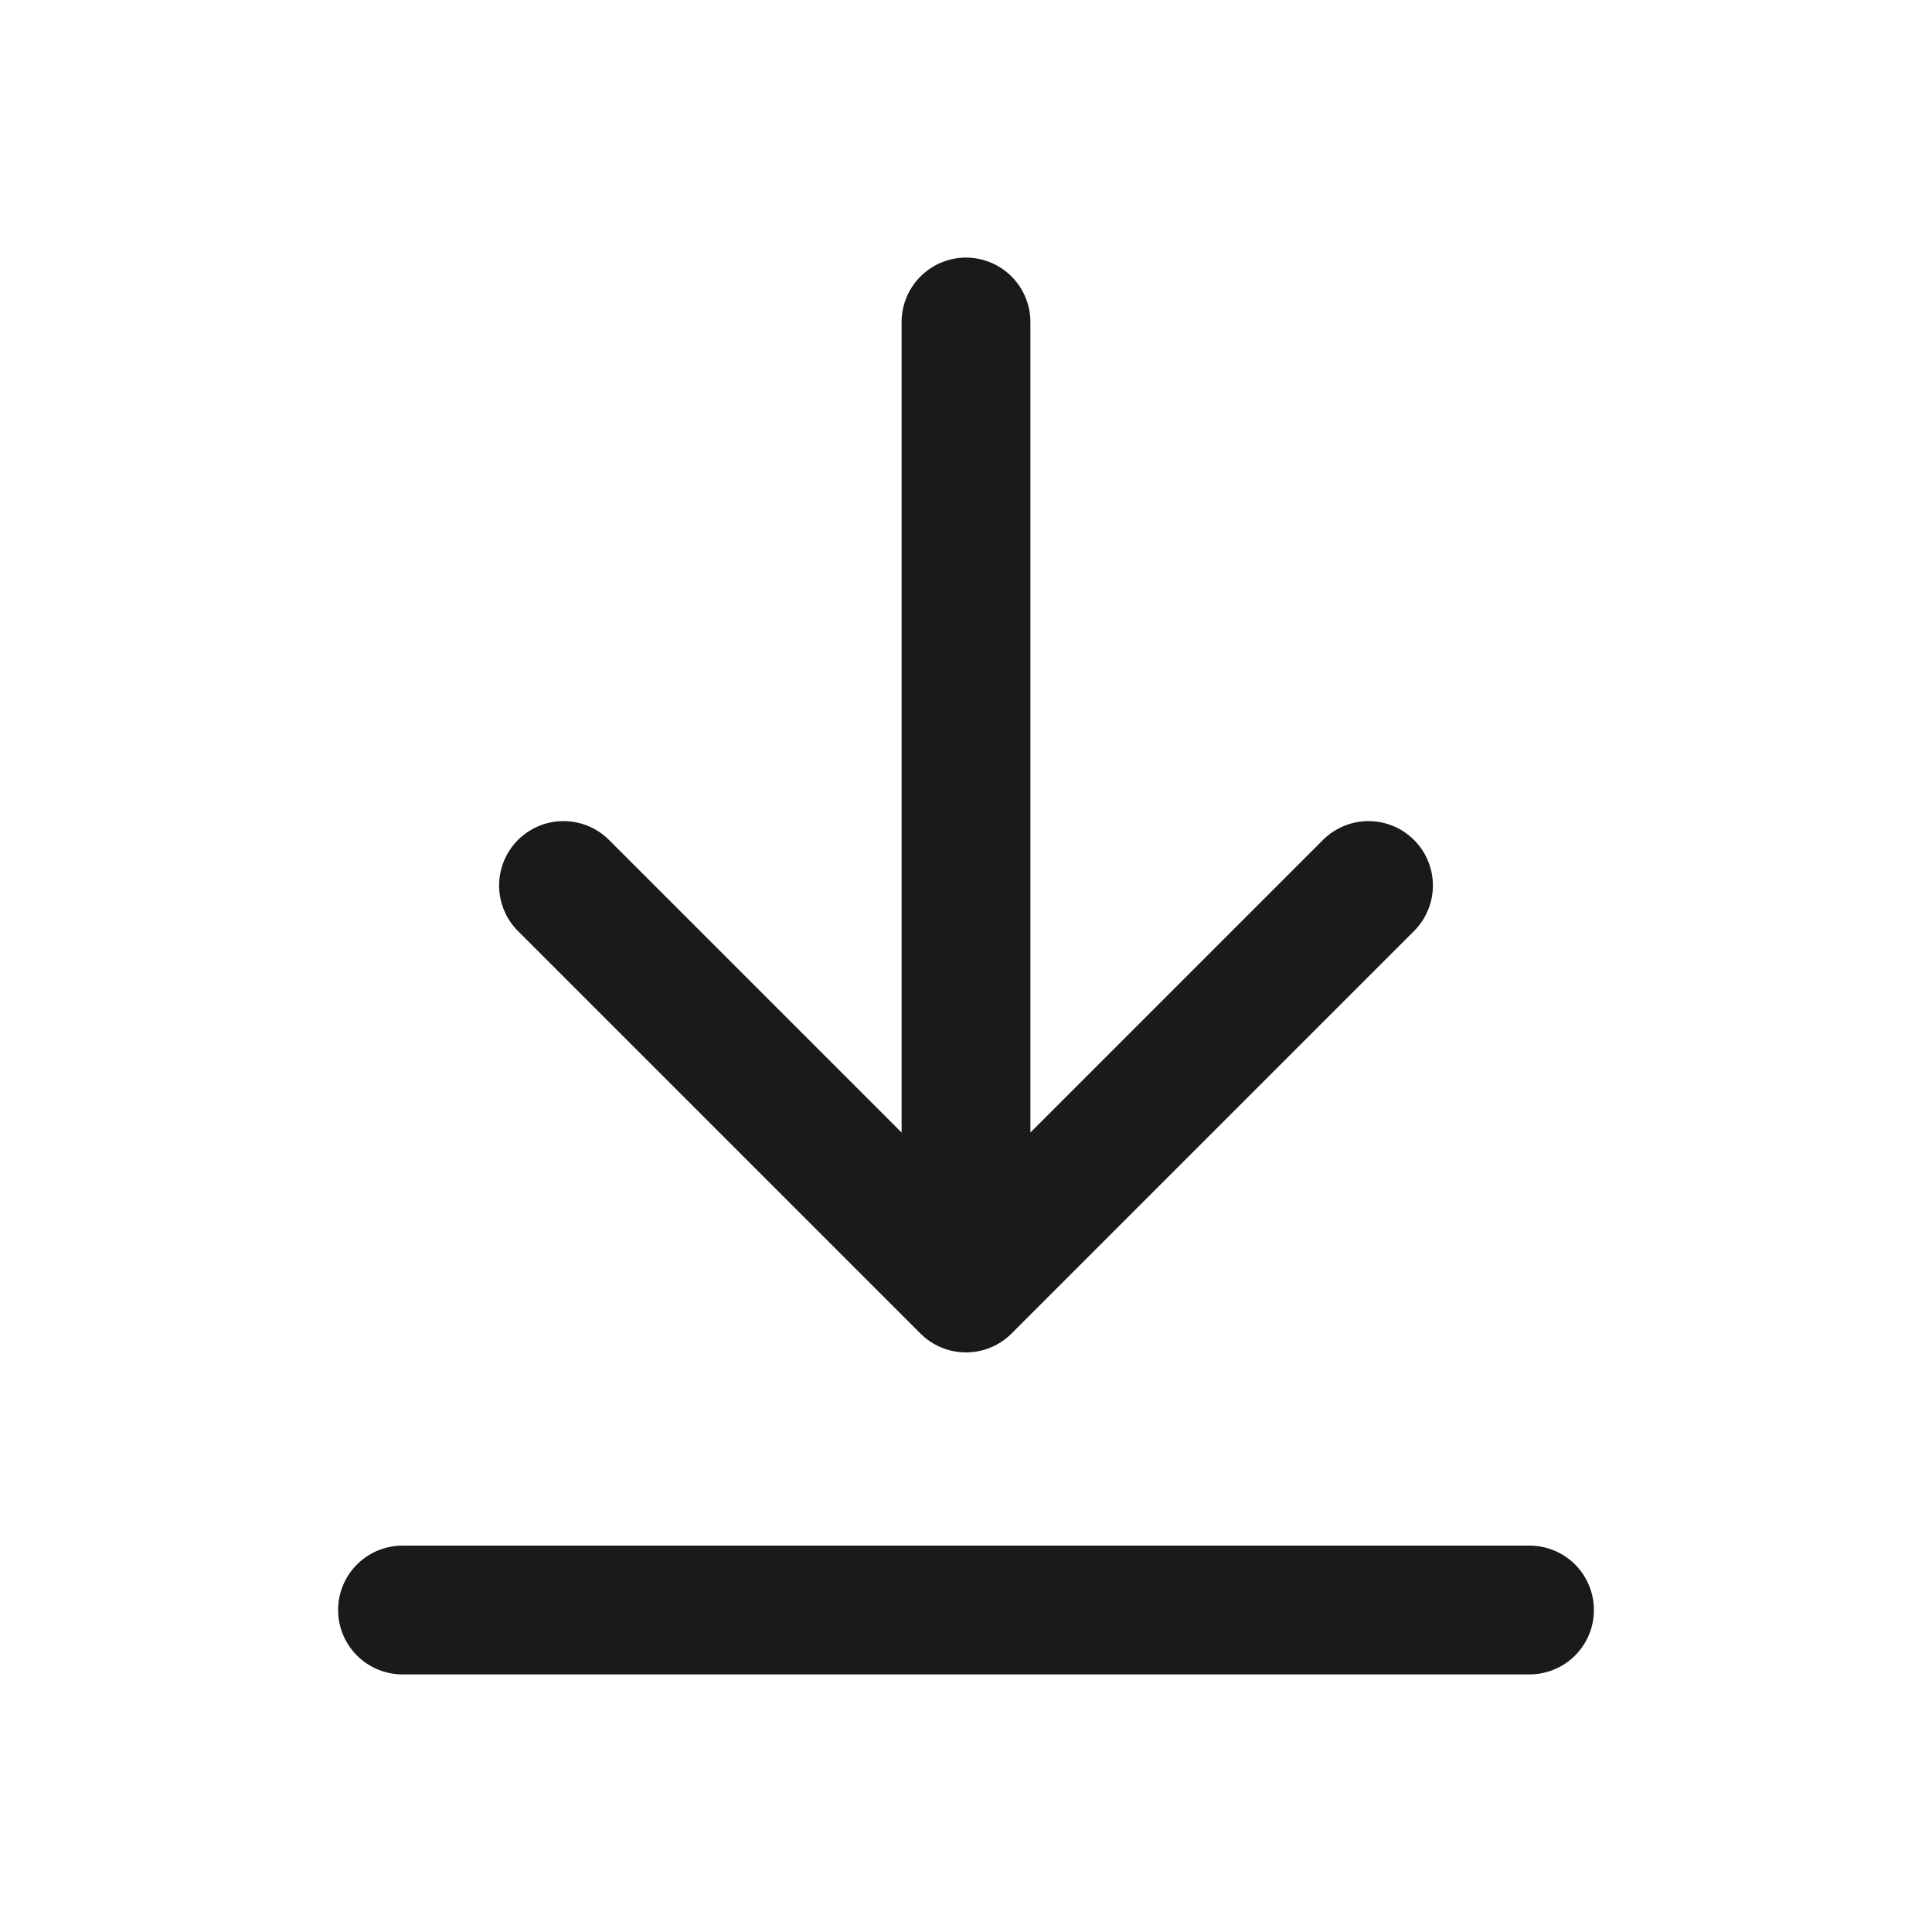
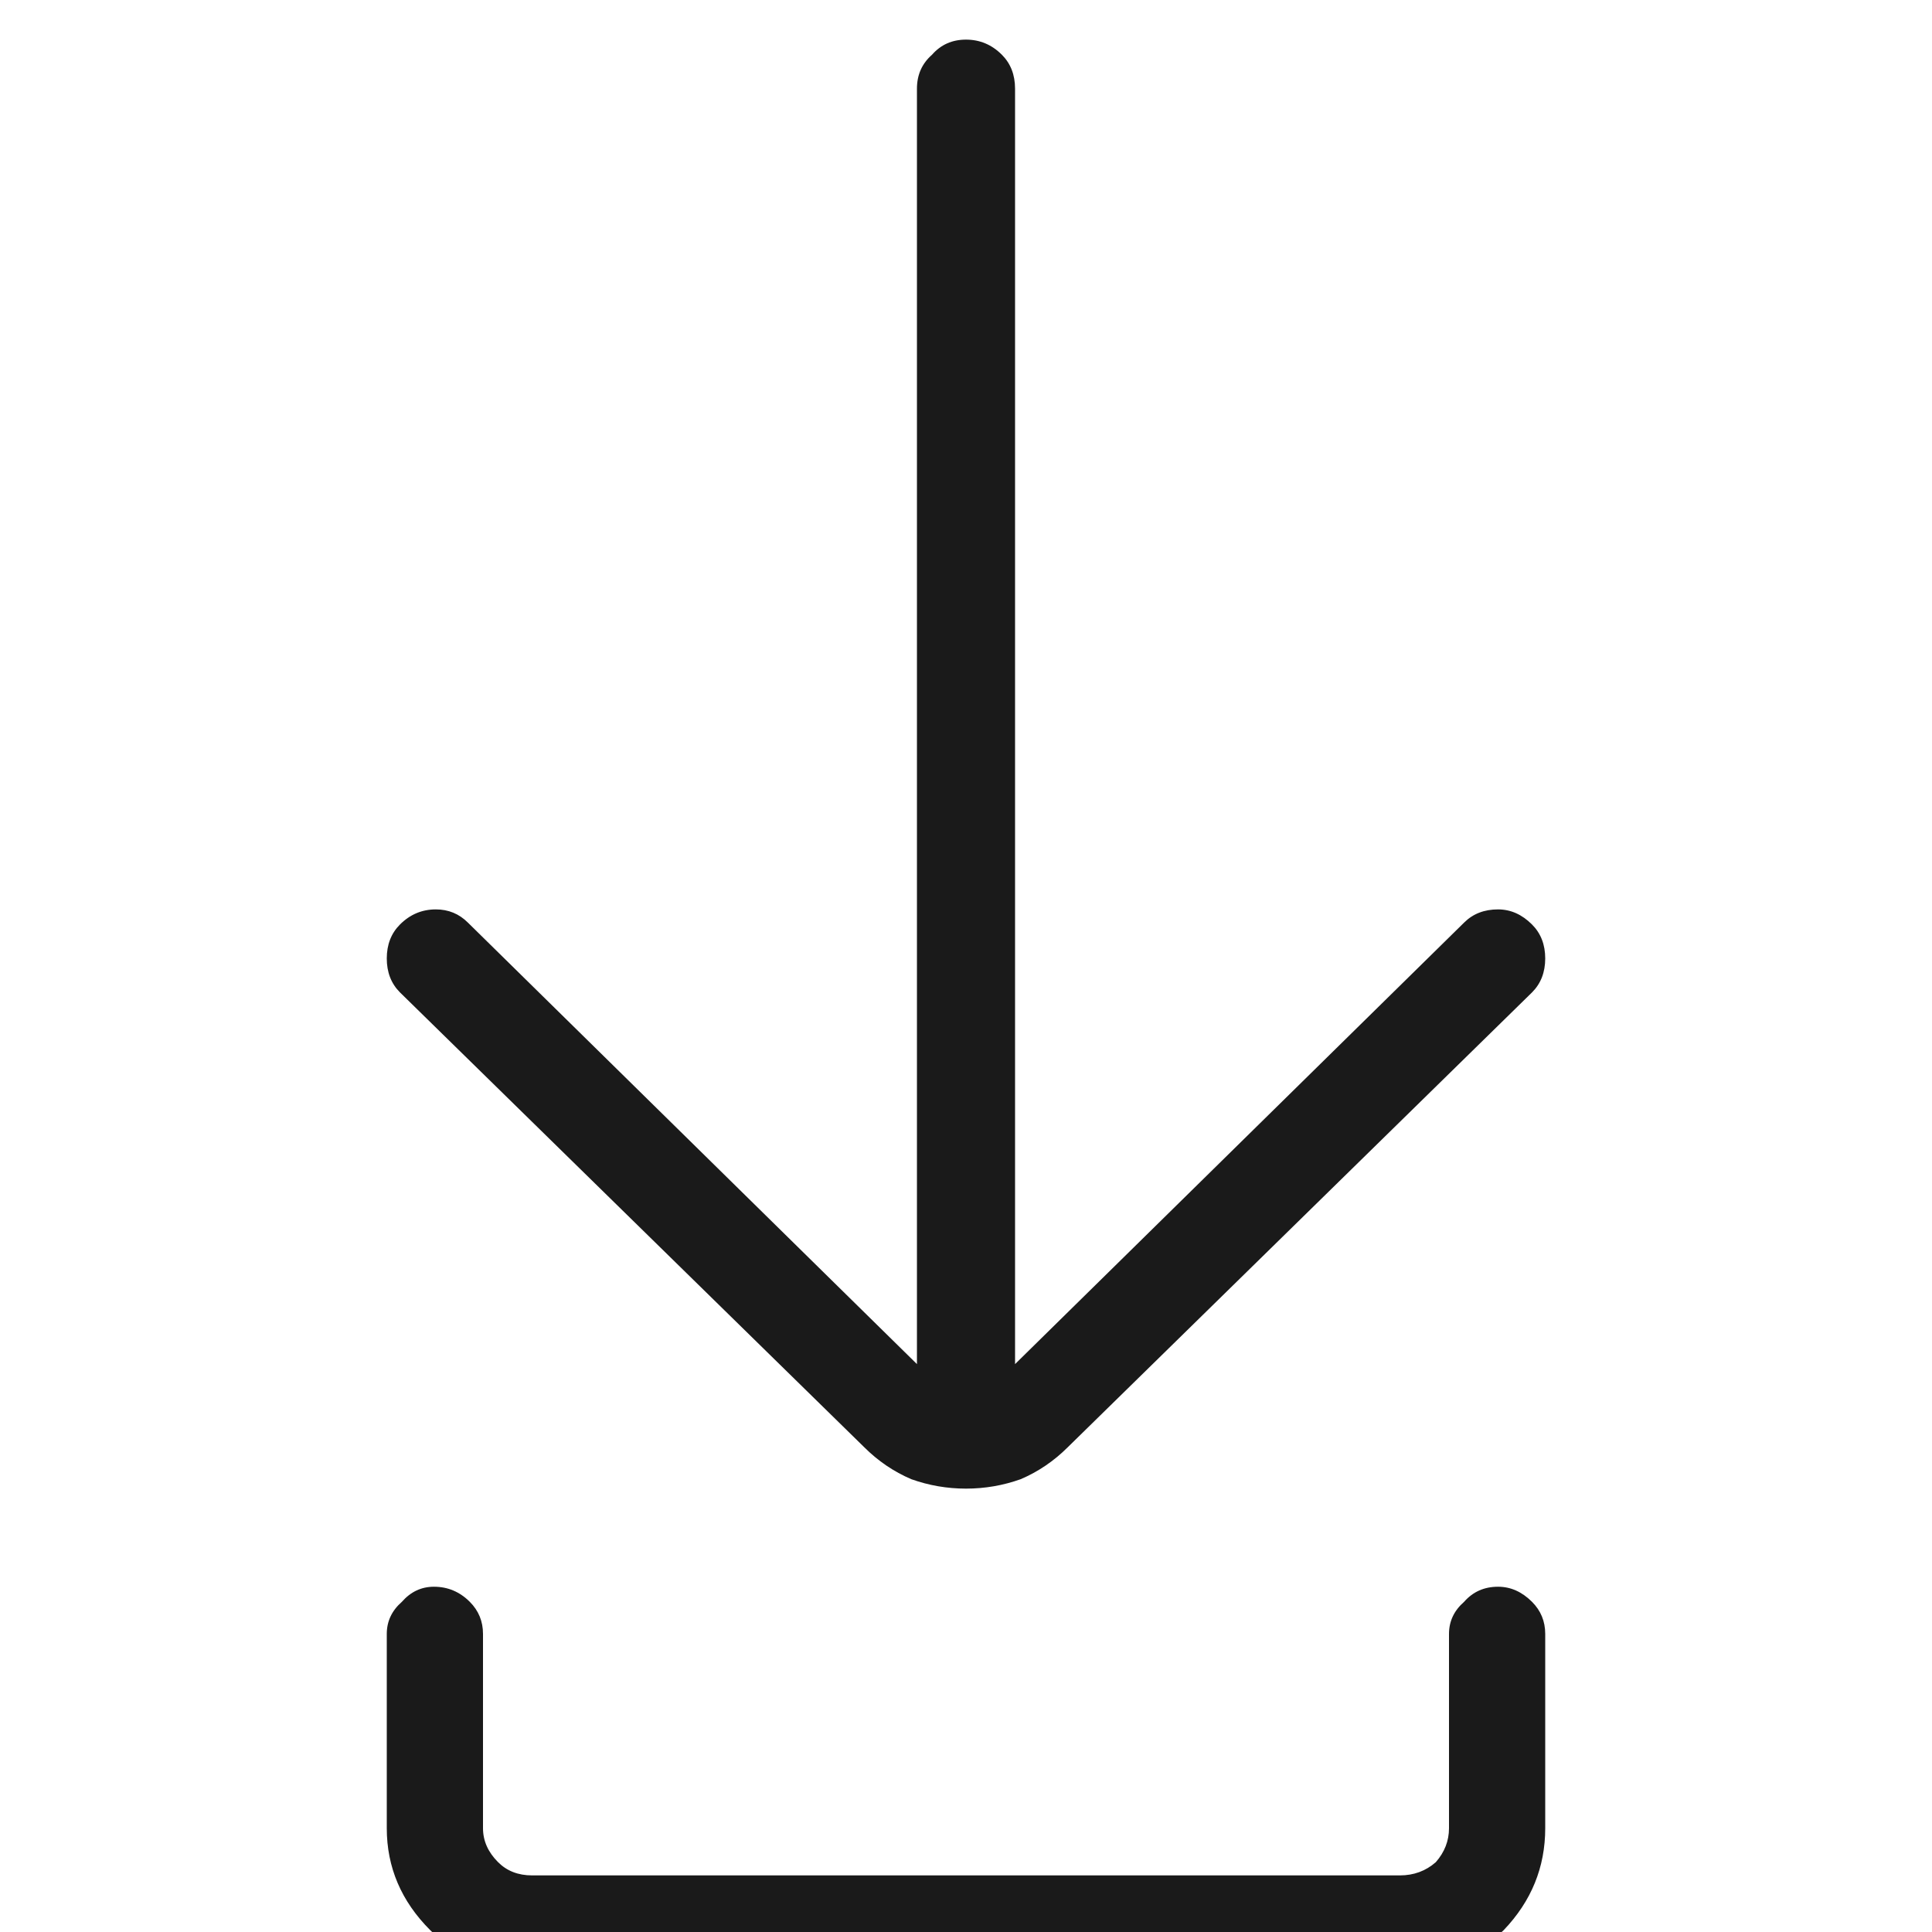
- <svg xmlns="http://www.w3.org/2000/svg" viewBox="0 0 24 24" width="24" height="24" color="#1a1a1a" fill="none" stroke="currentColor" stroke-width="1.6" stroke-linecap="round" stroke-linejoin="round">
-   <path d="M12 4v11M7 11l5 5 5-5M5 20h14" />
+ <svg xmlns="http://www.w3.org/2000/svg" viewBox="0 -960 1024 1024" width="24" height="24" fill="#1a1a1a">
+   <path d="M512 -171Q497 -171 483 -176Q469 -182 458 -193L212 -434Q205 -441 205 -452Q205 -463 212 -470Q220 -478 231 -478Q241 -478 248 -471L486 -237L486 -913Q486 -924 494 -931Q501 -939 512 -939Q523 -939 531 -931Q538 -924 538 -913L538 -237L776 -471Q783 -478 794 -478Q804 -478 812 -470Q819 -463 819 -452Q819 -441 812 -434L566 -193Q555 -182 541 -176Q527 -171 512 -171L512 -171ZM768 -94Q768 -104 776 -111Q783 -119 794 -119Q804 -119 812 -111Q819 -104 819 -94L819 9Q819 40 797 63Q774 85 742 85L282 85Q250 85 228 63Q205 40 205 9L205 -94Q205 -104 213 -111Q220 -119 230 -119Q241 -119 249 -111Q256 -104 256 -94L256 9Q256 19 264 27Q271 34 282 34L742 34Q753 34 761 27Q768 19 768 9L768 -94L768 -94Z" />
</svg>
